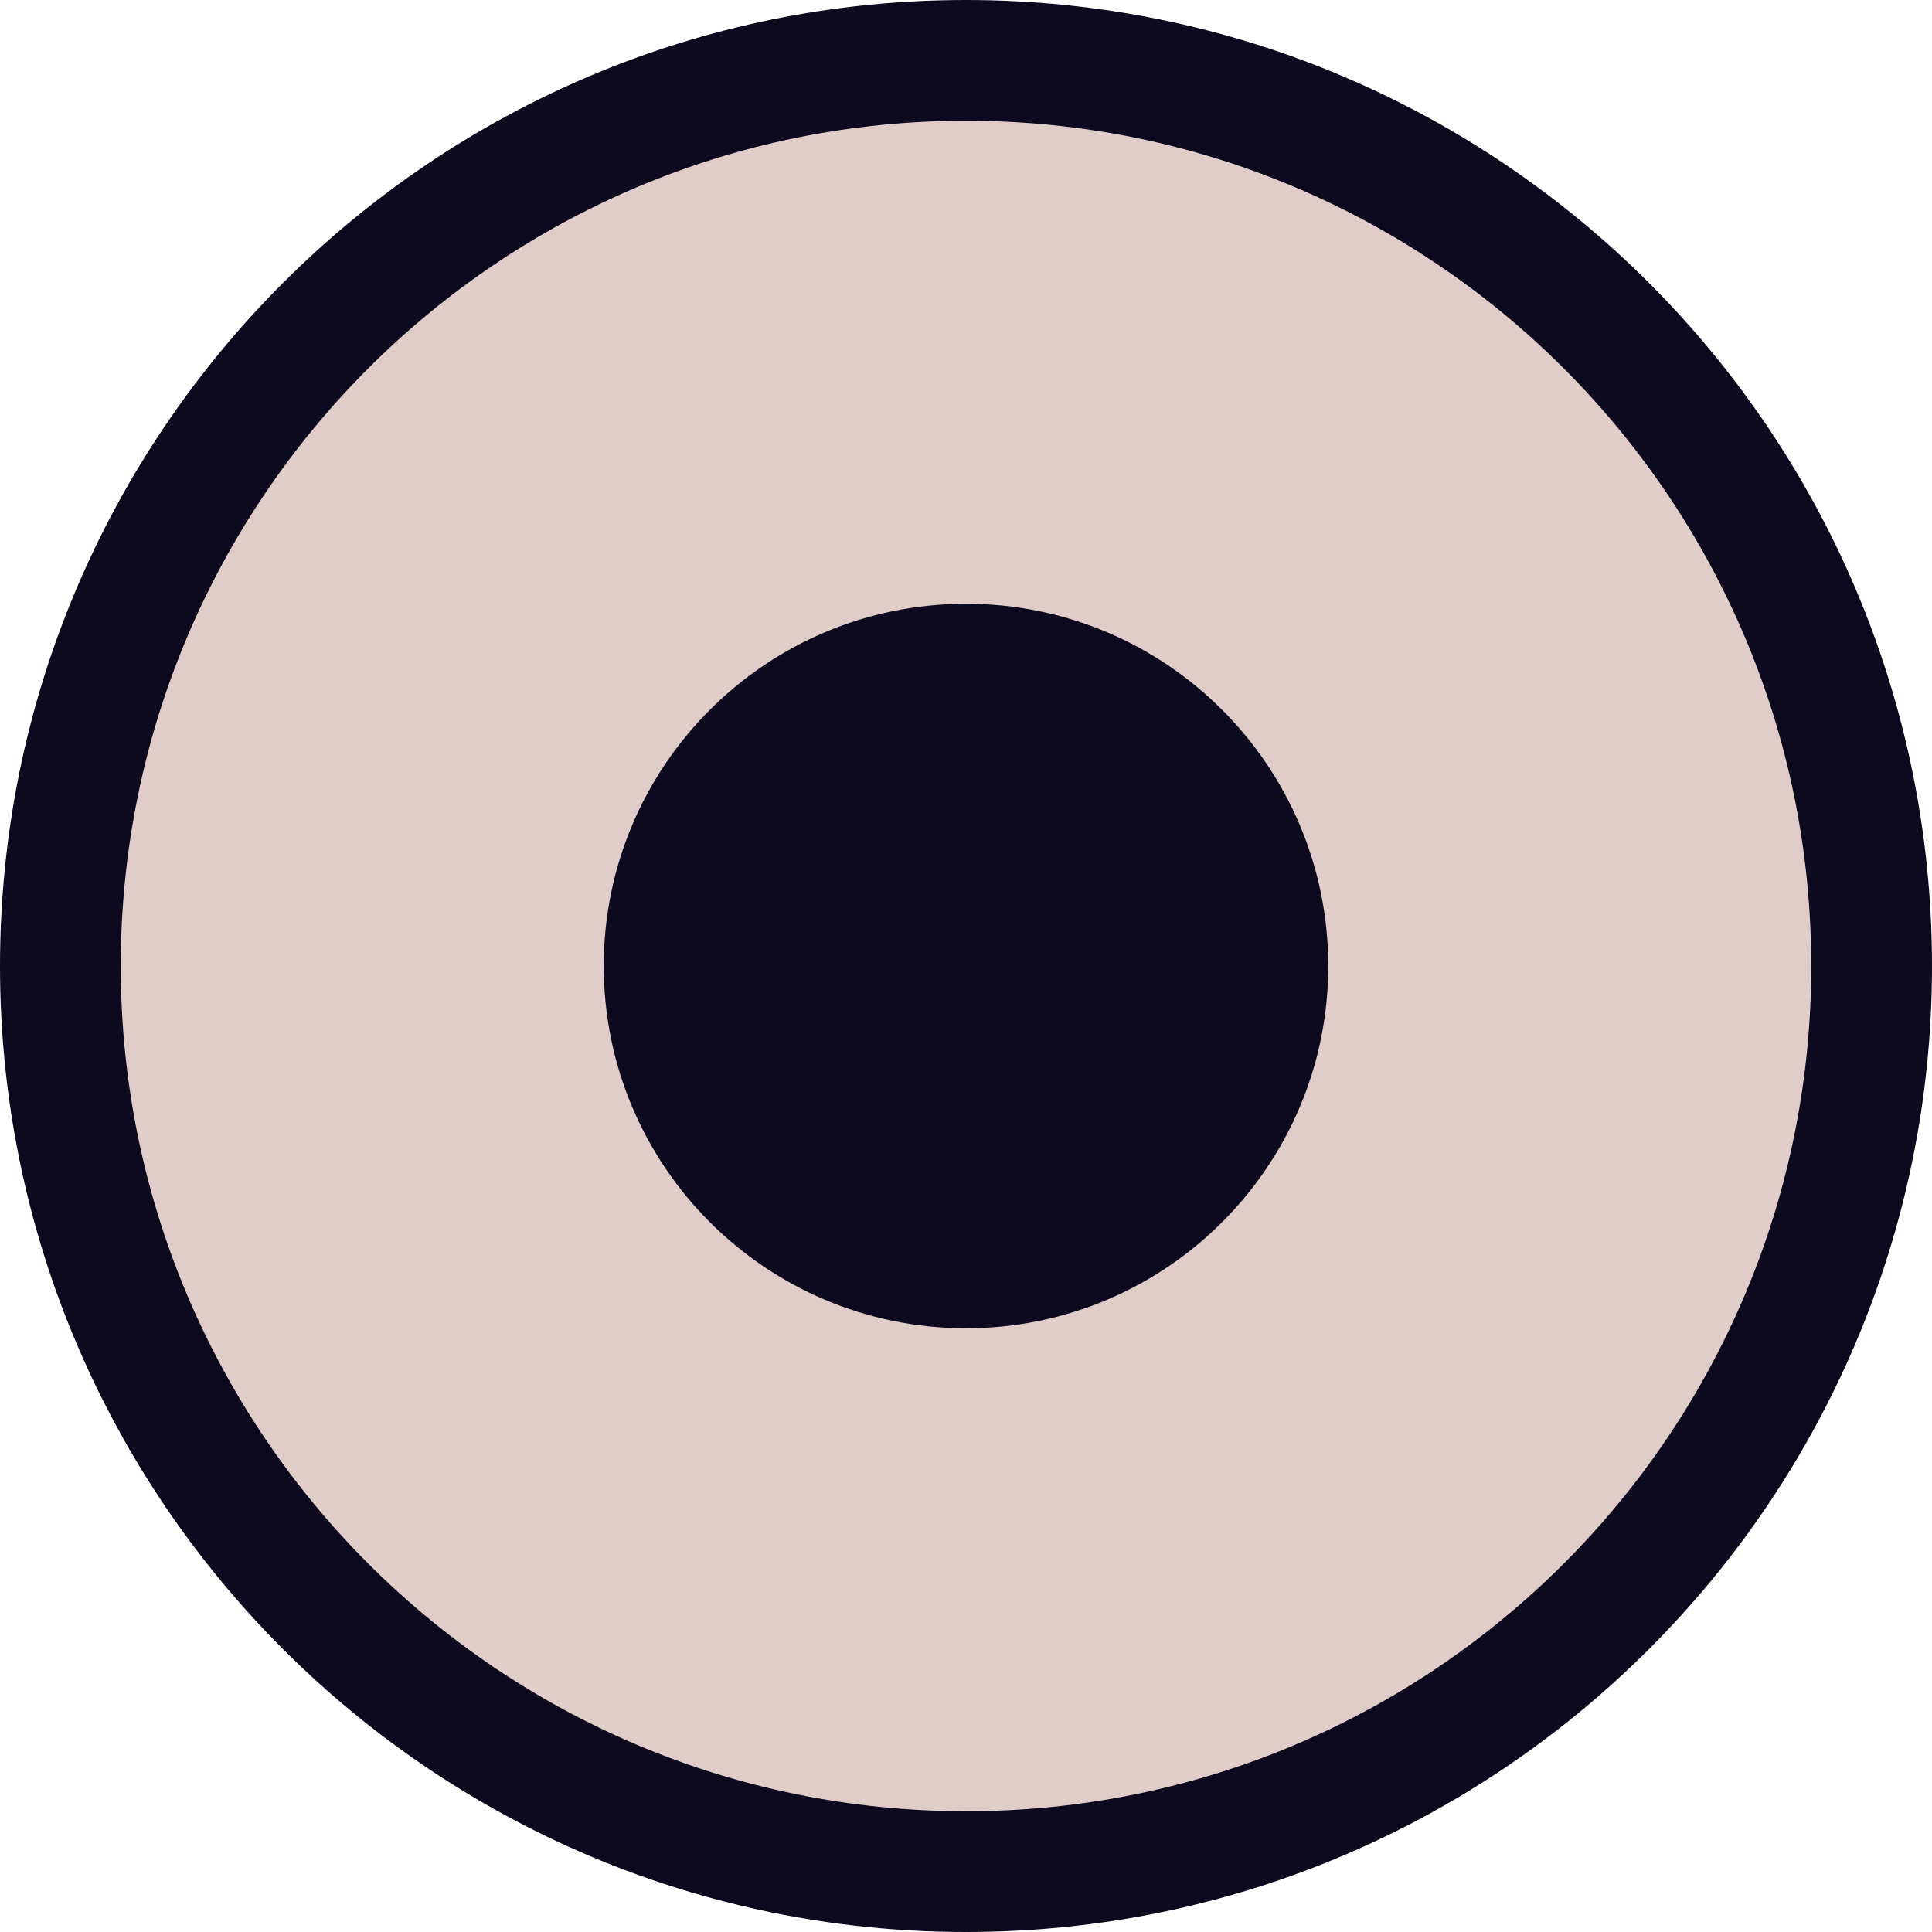
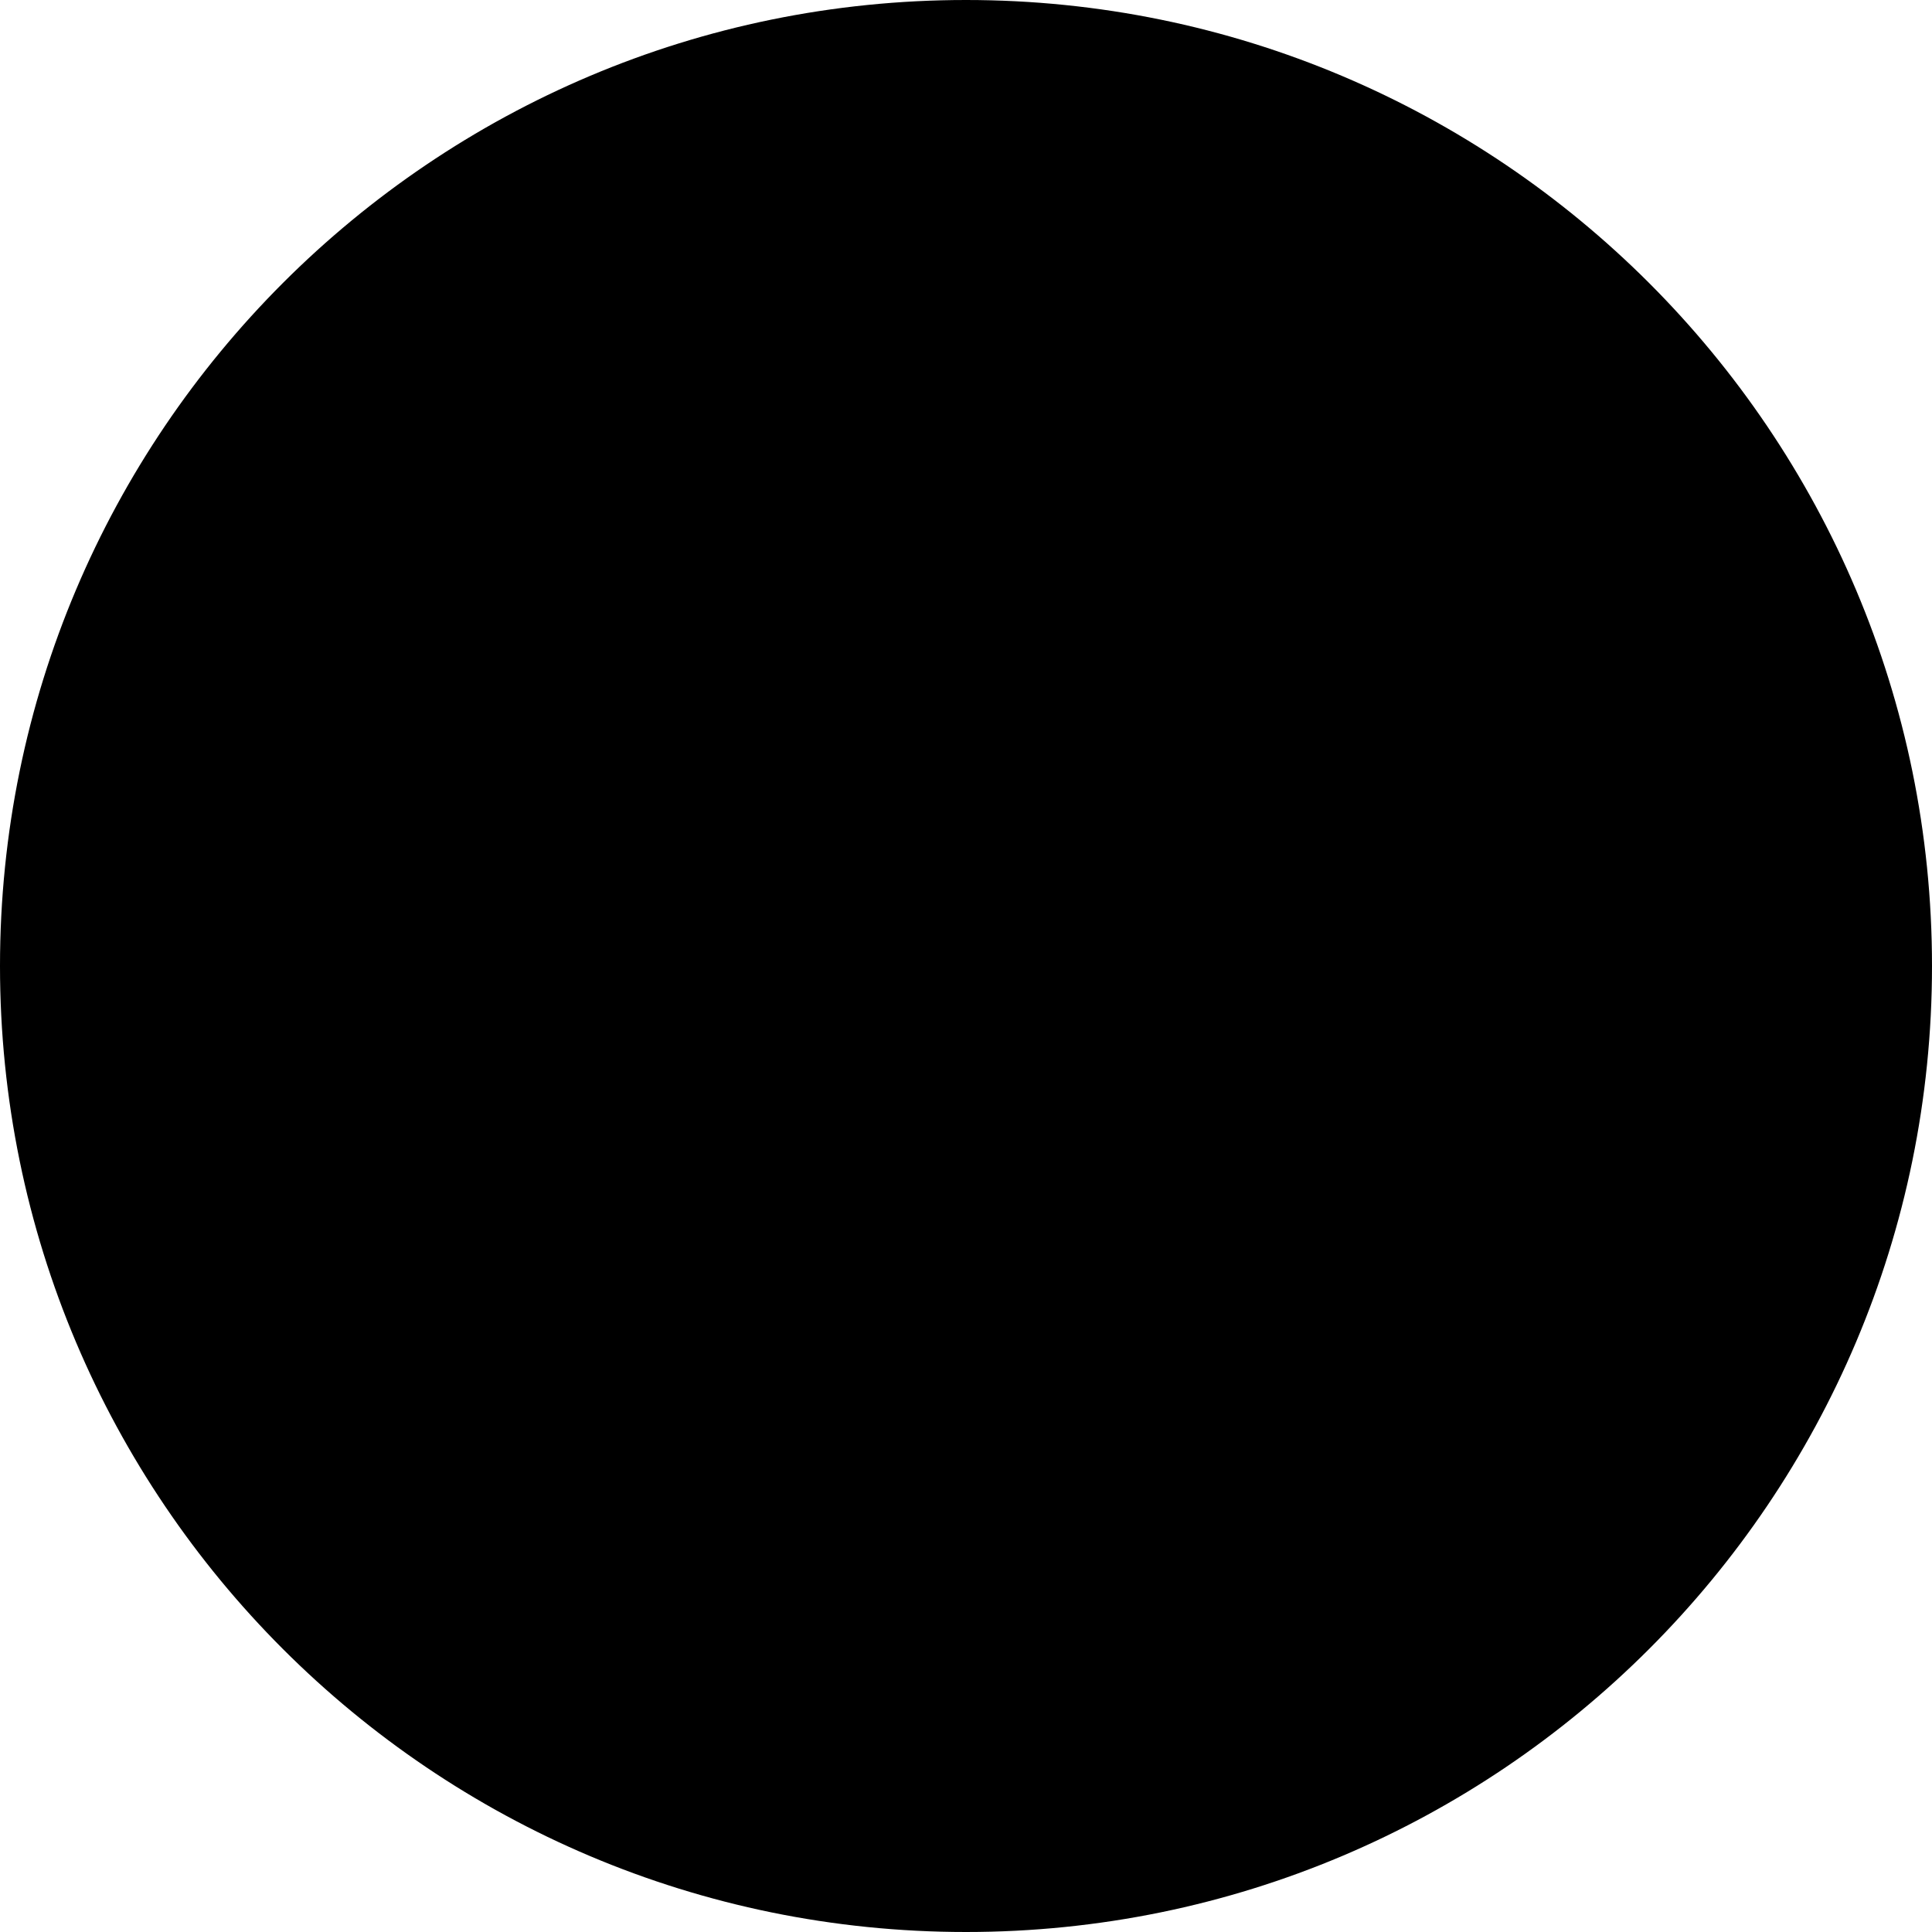
<svg xmlns="http://www.w3.org/2000/svg" viewBox="0 0 16 16">
  <g transform="translate(0 -1036.362)">
-     <path style="fill:#e0ccc8" d="m 8.032,1036.857 c 4.128,0 7.474,3.36 7.474,7.505 0,4.145 -3.346,7.505 -7.474,7.505 -4.128,0 -7.474,-3.36 -7.474,-7.505 0,-4.145 3.346,-7.505 7.474,-7.505 z" />
+     <path style="fill:#777777777777" d="m 8.032,1036.857 c 4.128,0 7.474,3.36 7.474,7.505 0,4.145 -3.346,7.505 -7.474,7.505 -4.128,0 -7.474,-3.36 -7.474,-7.505 0,-4.145 3.346,-7.505 7.474,-7.505 z" />
  </g>
-   <g style="fill:#0d0a20" transform="translate(0 -1036.362)">
+   <g style="fill:#111111111111" transform="translate(0 -1036.362)">
    <path d="M 8 0 C 3.582 8.8817842e-16 -3.006854e-17 3.582 0 8 C 0 12.418 3.582 16 8 16 C 12.418 16 16 12.418 16 8 C 16 3.582 12.418 -1.8064254e-15 8 0 z M 8 1 C 11.866 1 15 4.134 15 8 C 15 11.866 11.866 15 8 15 C 4.134 15 1 11.866 1 8 C 1 4.134 4.134 1 8 1 z " transform="translate(0 1036.362)" />
    <path d="M 11,8 C 11,9.657 9.657,11 8,11 6.343,11 5,9.657 5,8 5,6.343 6.343,5 8,5 c 1.657,0 3,1.343 3,3 z" transform="translate(0 1036.362)" />
  </g>
</svg>
